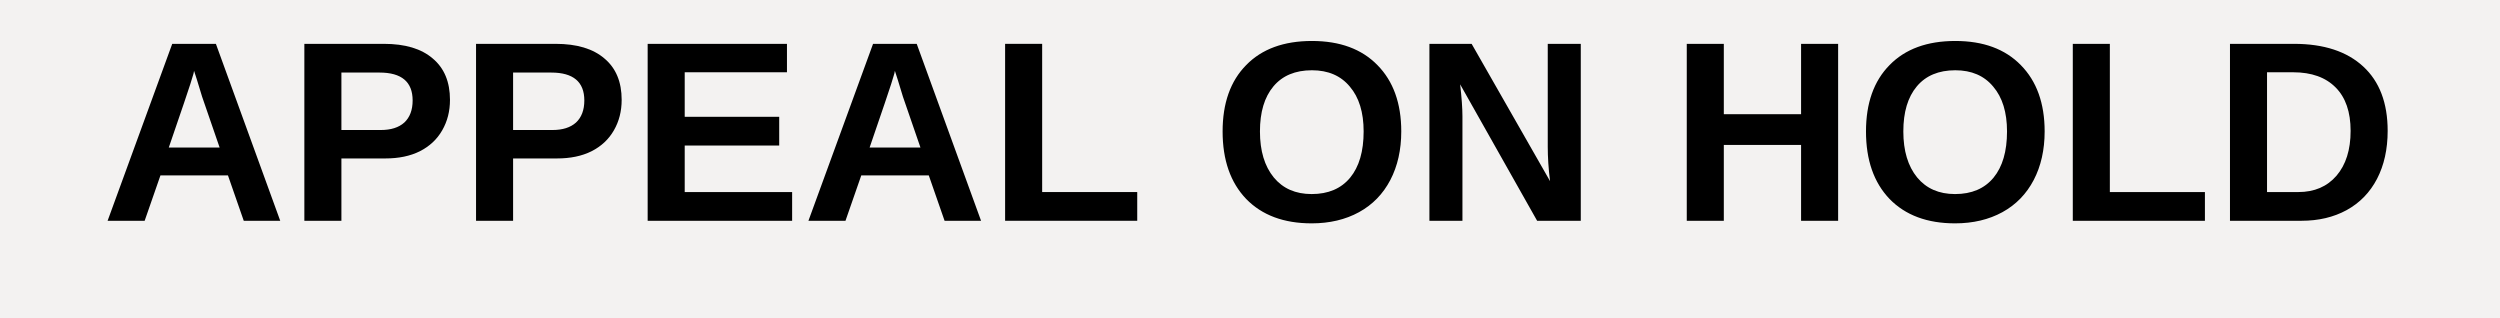
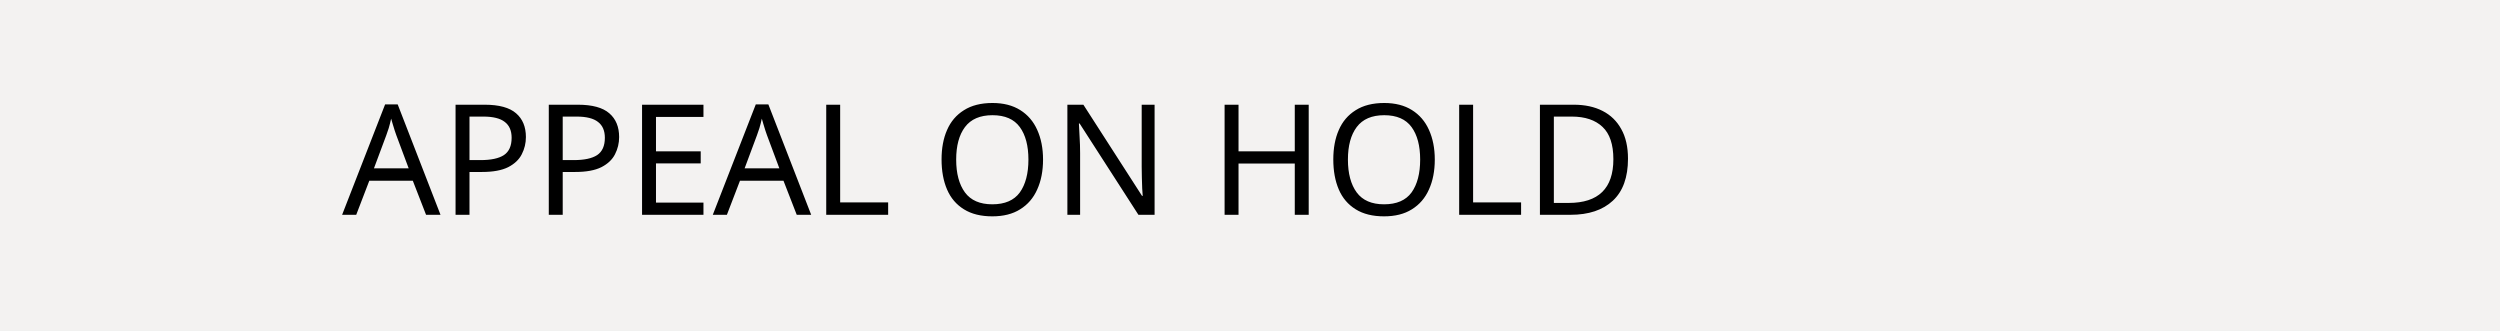
- <svg xmlns="http://www.w3.org/2000/svg" id="Layer_1" data-name="Layer 1" viewBox="0 0 136 17.28">
-   <defs>
-     <style>.cls-1{fill:#f3f2f1;}.cls-2{font-size:14px;font-family:Arial-BoldMT, Arial;font-weight:700;}.cls-3{letter-spacing:-0.02em;}</style>
-   </defs>
-   <rect class="cls-1" y="-7.95" width="136" height="30" />
-   <text class="cls-2" transform="translate(5.51 12.01)">APPEA<tspan class="cls-3" x="48.23" y="0">L</tspan>
-     <tspan x="56.53" y="0" xml:space="preserve"> ON HOLD</tspan>
-   </text>
+ <svg xmlns="http://www.w3.org/2000/svg" version="1.1" id="Layer_1" x="0px" y="0px" width="227.1px" height="30px" viewBox="0 0 227.1 30" style="enable-background:new 0 0 227.1 30;" xml:space="preserve">
+   <style type="text/css">
+ 	.st0{fill:#F3F2F1;}
+ 	.st1{fill-rule:evenodd;clip-rule:evenodd;fill:#F3F2F1;}
+ 	.st2{fill:none;stroke:#008242;stroke-width:3;stroke-miterlimit:10;}
+ 	.st3{fill:#008242;}
+ 	.st4{fill:#FFFFFF;}
+ 	.st5{fill:none;stroke:#FFFFFF;stroke-width:4;stroke-miterlimit:10;}
+ 	.st6{fill:#1D70B8;}
+ 	.st7{fill:#F8F8F8;}
+ 	.st8{fill:#FFFFFF;stroke:#979797;stroke-width:3;}
+ 	.st9{fill:#D7D7D7;}
+ 	.st10{fill:none;stroke:#979797;}
+ 	.st11{fill:none;stroke:#979797;stroke-linecap:square;}
+ 	.st12{fill:#C9E1F1;}
+ 	.st13{fill:#FFFFFF;stroke:#000000;stroke-width:3;}
+ 	.st14{fill:none;stroke:#FF0000;stroke-width:2;}
+ 	.st15{fill:#9B9B9B;}
+ 	.st16{fill-rule:evenodd;clip-rule:evenodd;fill:#D8D8D8;}
+ 	.st17{fill:#FFFFFF;stroke:#9B9B9B;}
+ 	.st18{fill:none;stroke:#9B9B9B;}
+ 	.st19{fill:#FFFFFF;stroke:#FF0000;stroke-width:2;}
+ 	.st20{fill-rule:evenodd;clip-rule:evenodd;fill:#F8E71C;}
+ 	.st21{fill-rule:evenodd;clip-rule:evenodd;}
+ 	.st22{fill:none;stroke:#FFFFFF;stroke-width:4;stroke-linecap:square;}
+ 	.st23{fill-rule:evenodd;clip-rule:evenodd;fill:#FFFFFF;}
+ 	.st24{fill-rule:evenodd;clip-rule:evenodd;fill:#00703C;}
+ 	.st25{fill:#B10E1E;}
+ 	.st26{fill-rule:evenodd;clip-rule:evenodd;fill:#B10E1E;}
+ 	.st27{fill-rule:evenodd;clip-rule:evenodd;fill:#B10E1E;stroke:#979797;}
+ 	.st28{fill-rule:evenodd;clip-rule:evenodd;fill:#D0021B;}
+ 	.st29{fill:none;stroke:#DF0A15;stroke-miterlimit:10;}
+ 	.st30{fill:#F7931E;}
+ 	.st31{fill:none;}
+ 	.st32{font-family:'Arial-BoldMT';}
+ 	.st33{font-size:14px;}
+ </style>
+   <g>
+     <rect class="st0" width="227.1" height="30" />
+   </g>
+   <rect y="9.5" class="st31" width="227.1" height="14.5" />
+   <text transform="matrix(1 0 0 1 31.0781 19.5121)" class="st32 st33">APPEAL ON HOLD</text>
</svg>
